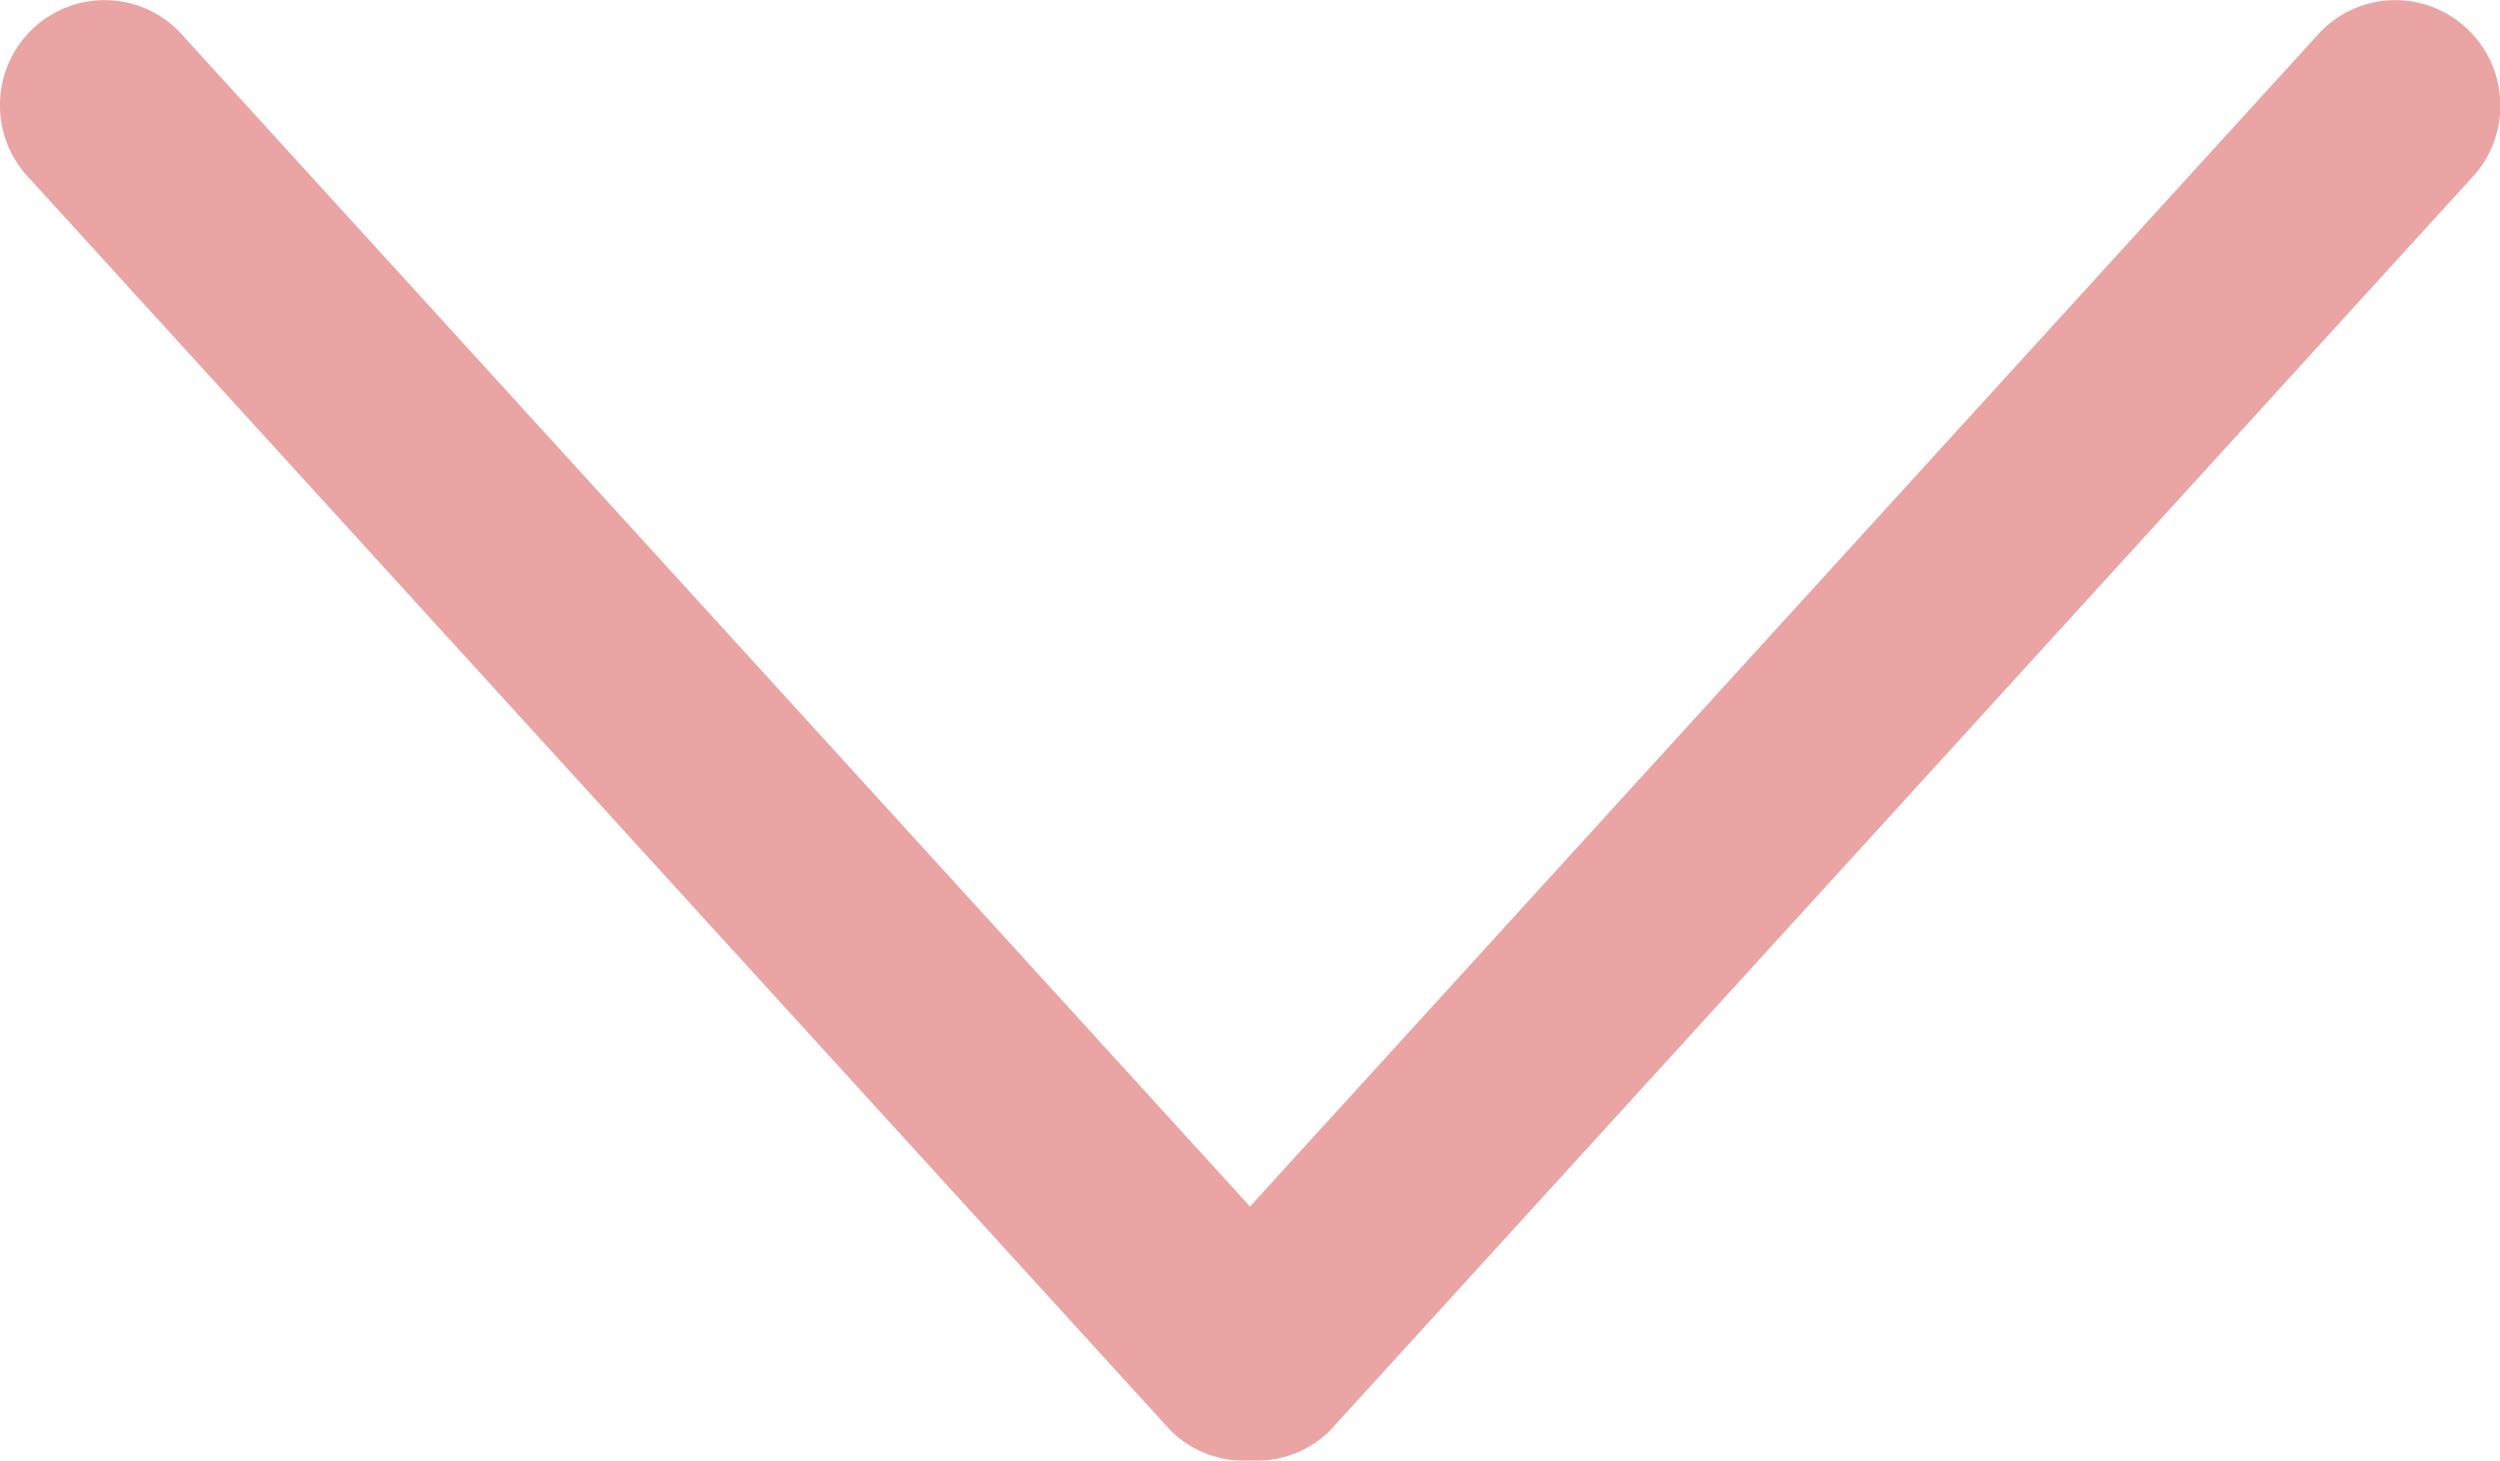
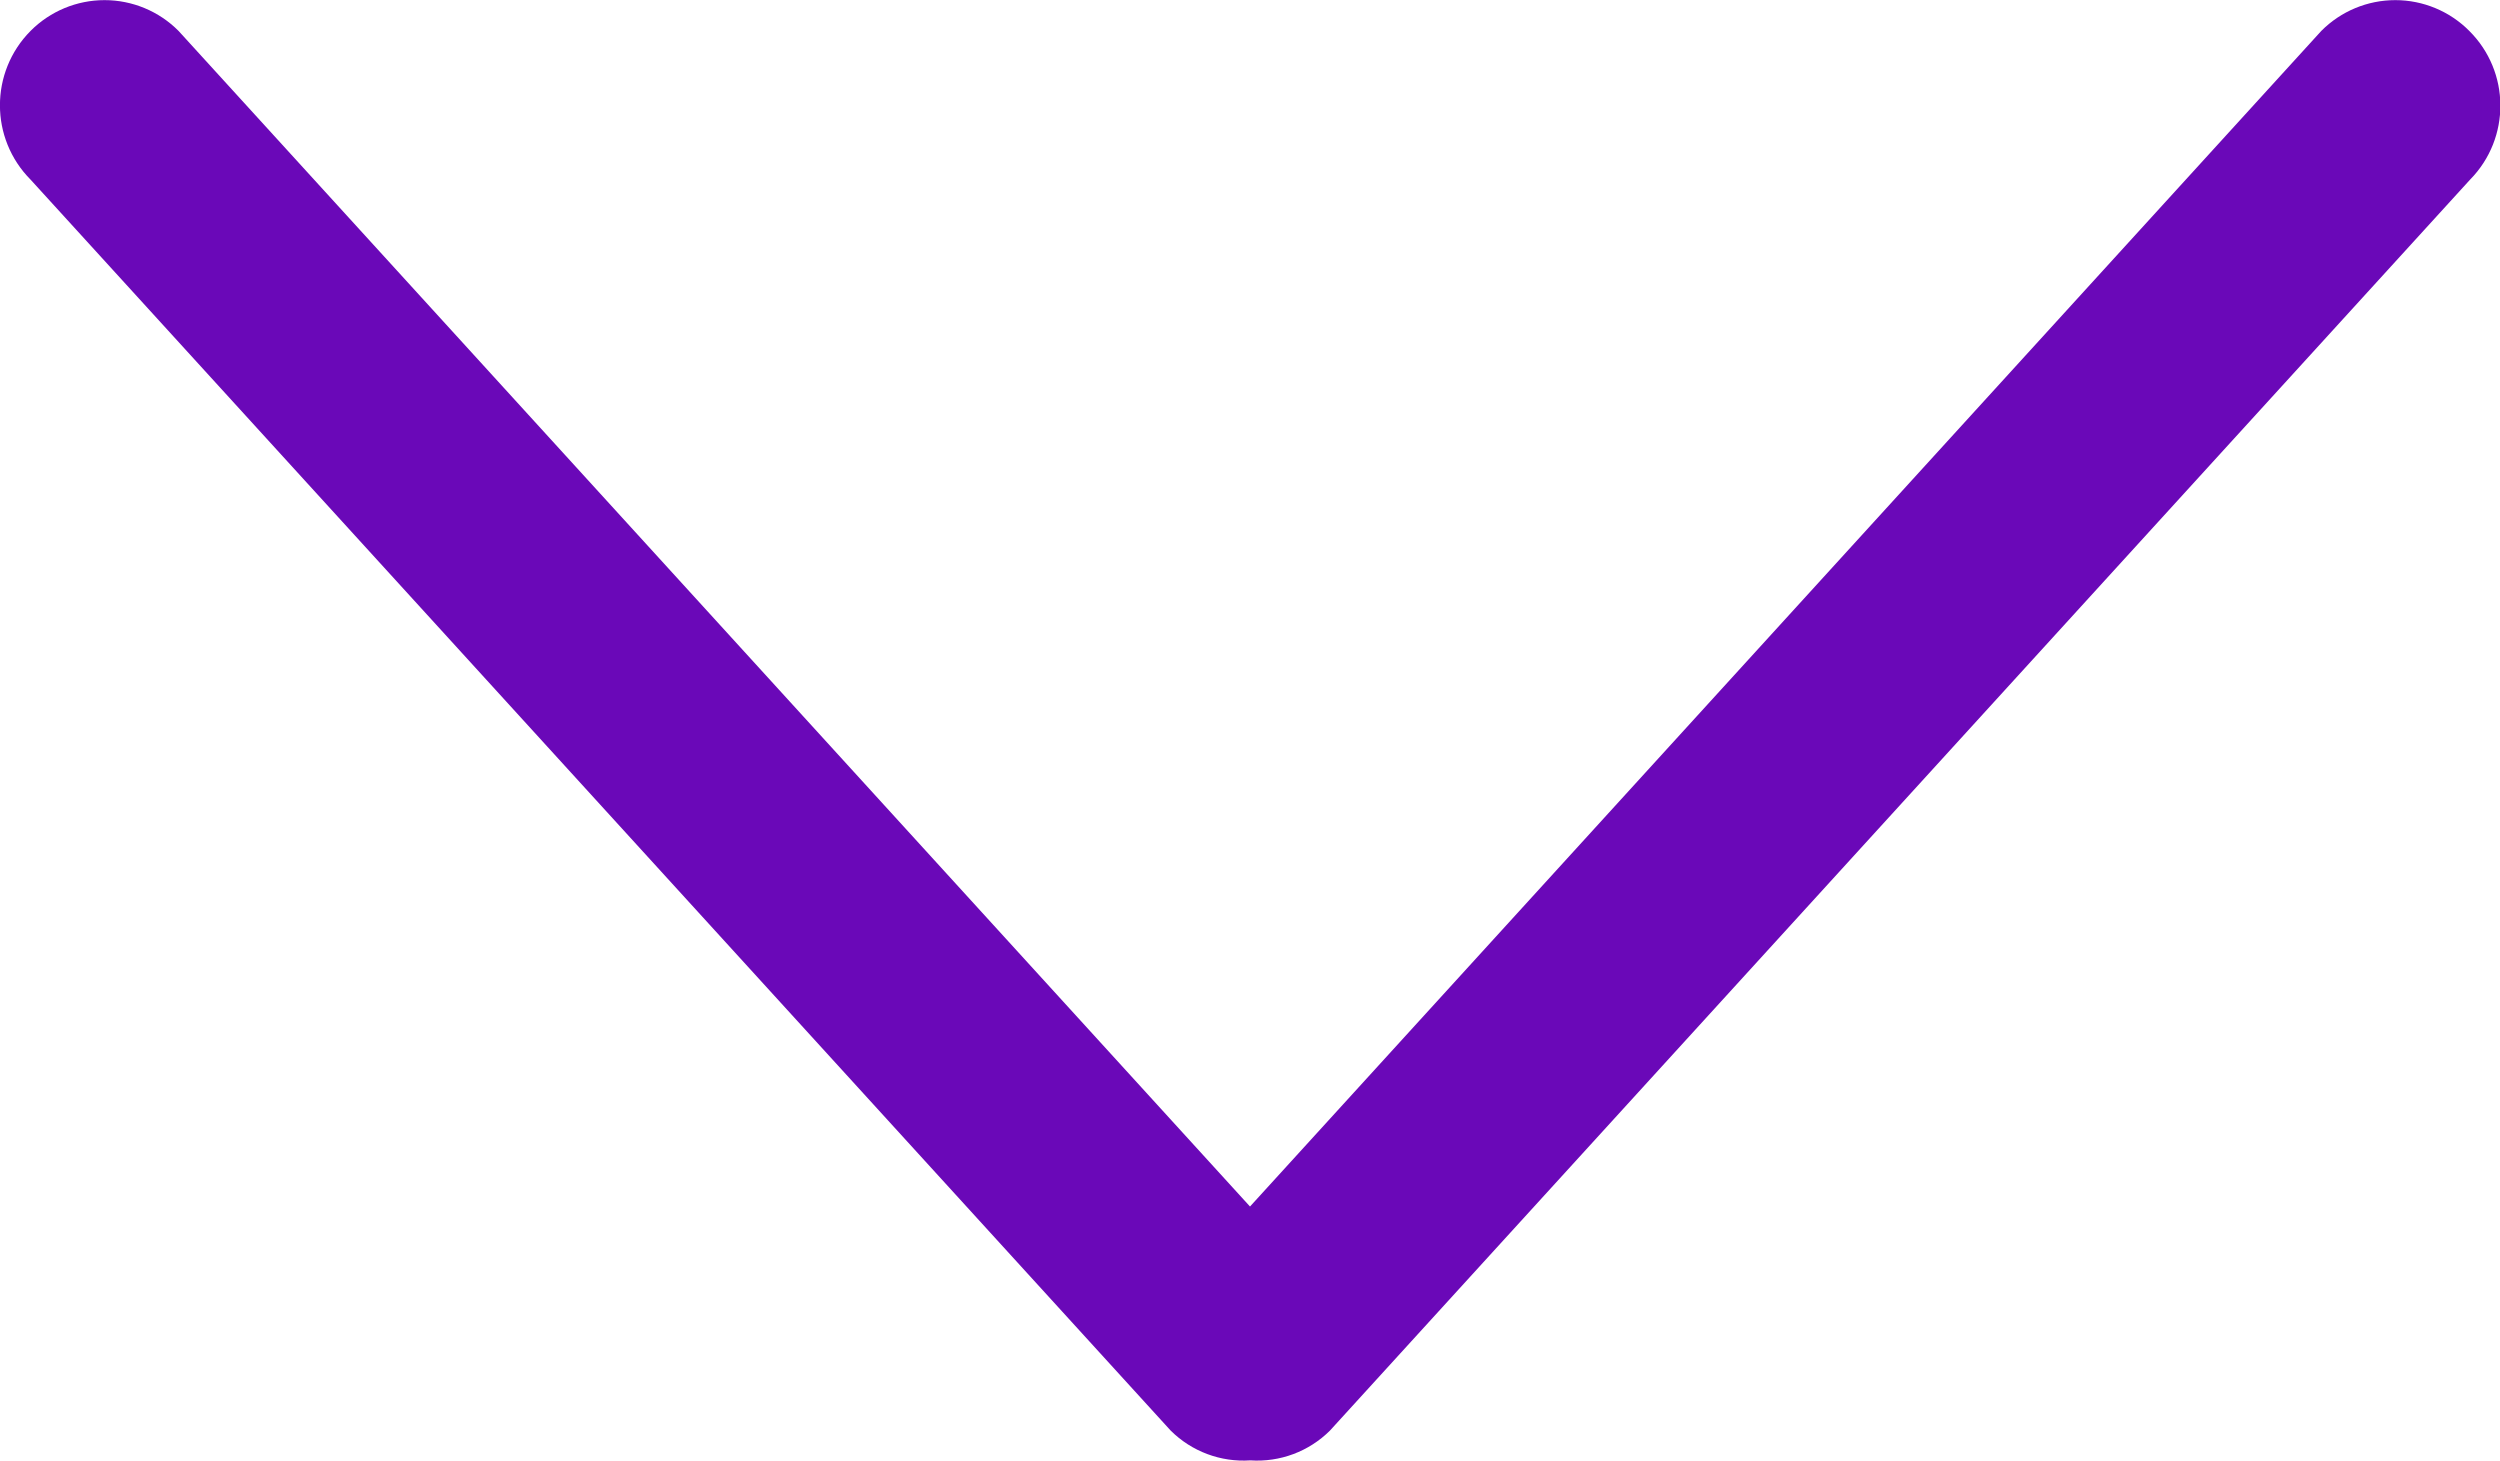
<svg xmlns="http://www.w3.org/2000/svg" width="15.698" height="9.17" viewBox="0 0 15.698 9.17">
  <g id="down-arrow" transform="translate(0 -127.244)">
    <g id="_x31_0_34_" transform="translate(0 127.244)">
      <g id="Group_20" data-name="Group 20">
-         <path id="Path_24" data-name="Path 24" d="M15.505,127.438a.655.655,0,0,0-.929,0l-6.727,7.382-6.728-7.382a.655.655,0,0,0-.929,0,.663.663,0,0,0,0,.934l7.159,7.855a.648.648,0,0,0,.5.187.647.647,0,0,0,.5-.187l7.16-7.856A.662.662,0,0,0,15.505,127.438Z" transform="translate(0 -127.244)" fill="#eaa4a4" />
+         <path id="Path_24" data-name="Path 24" d="M15.505,127.438a.655.655,0,0,0-.929,0l-6.727,7.382-6.728-7.382a.655.655,0,0,0-.929,0,.663.663,0,0,0,0,.934l7.159,7.855a.648.648,0,0,0,.5.187.647.647,0,0,0,.5-.187l7.16-7.856A.662.662,0,0,0,15.505,127.438Z" transform="translate(0 -127.244)" fill="#6A08B8" />
      </g>
    </g>
  </g>
</svg>
